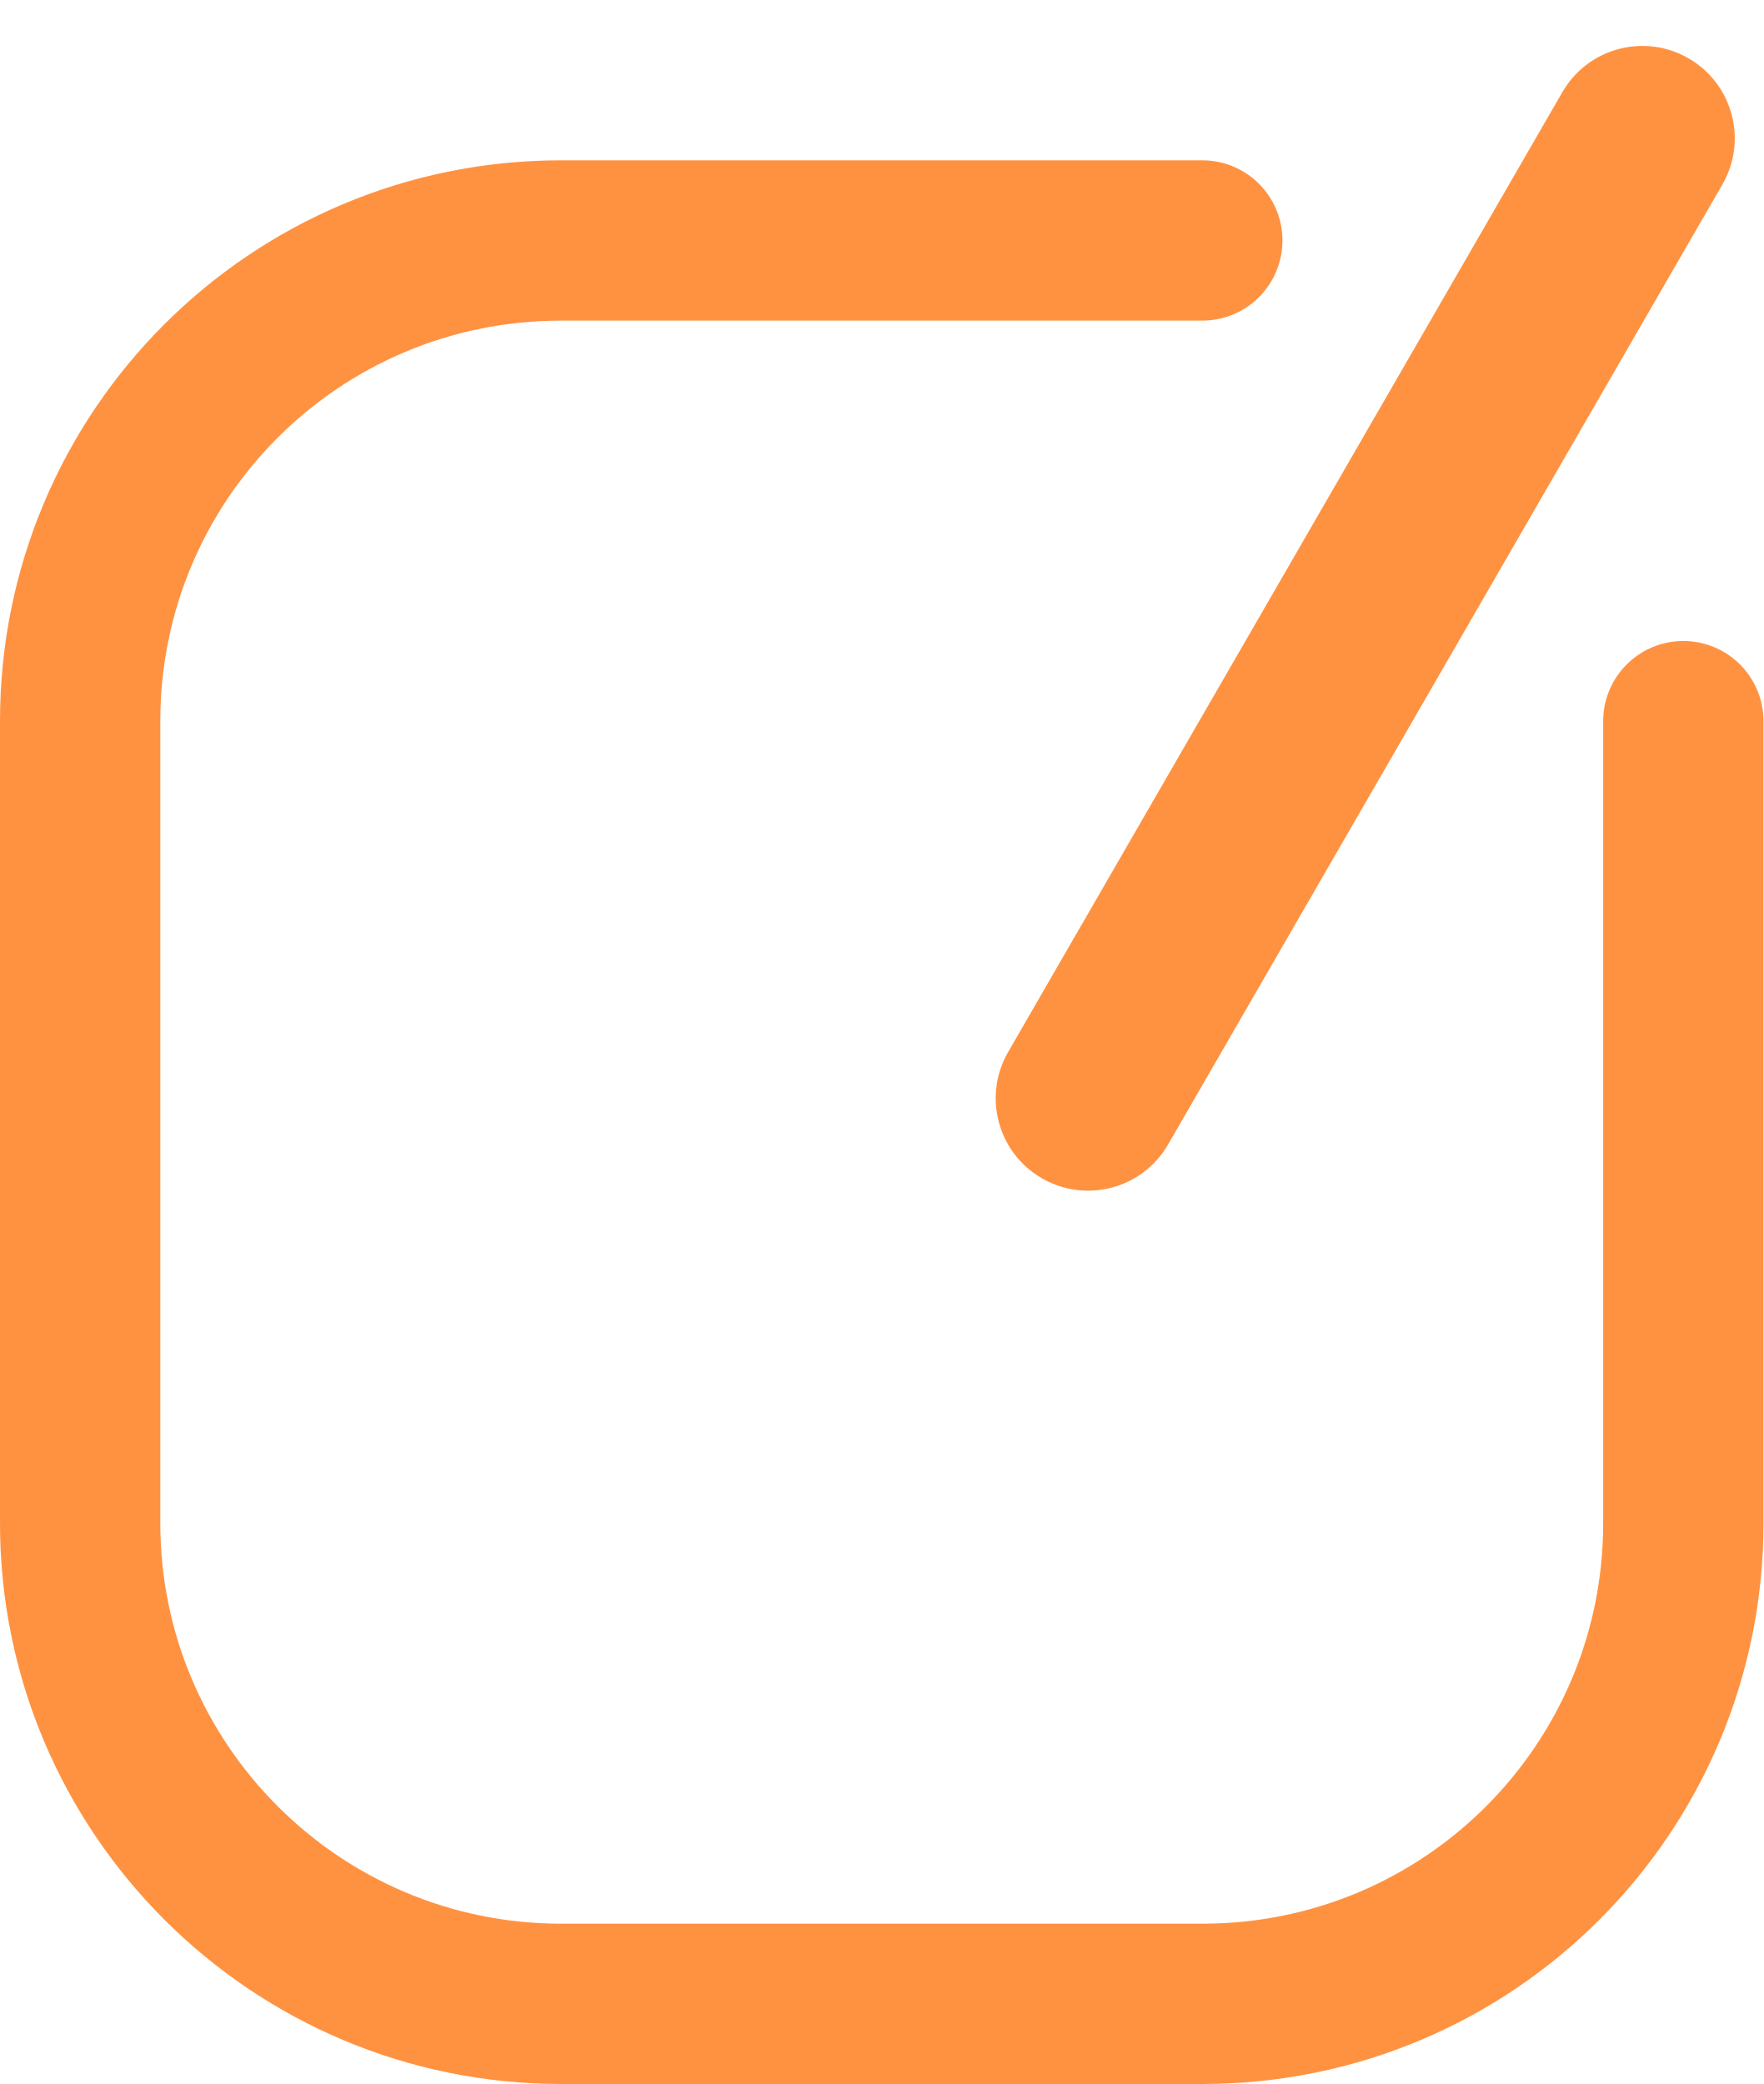
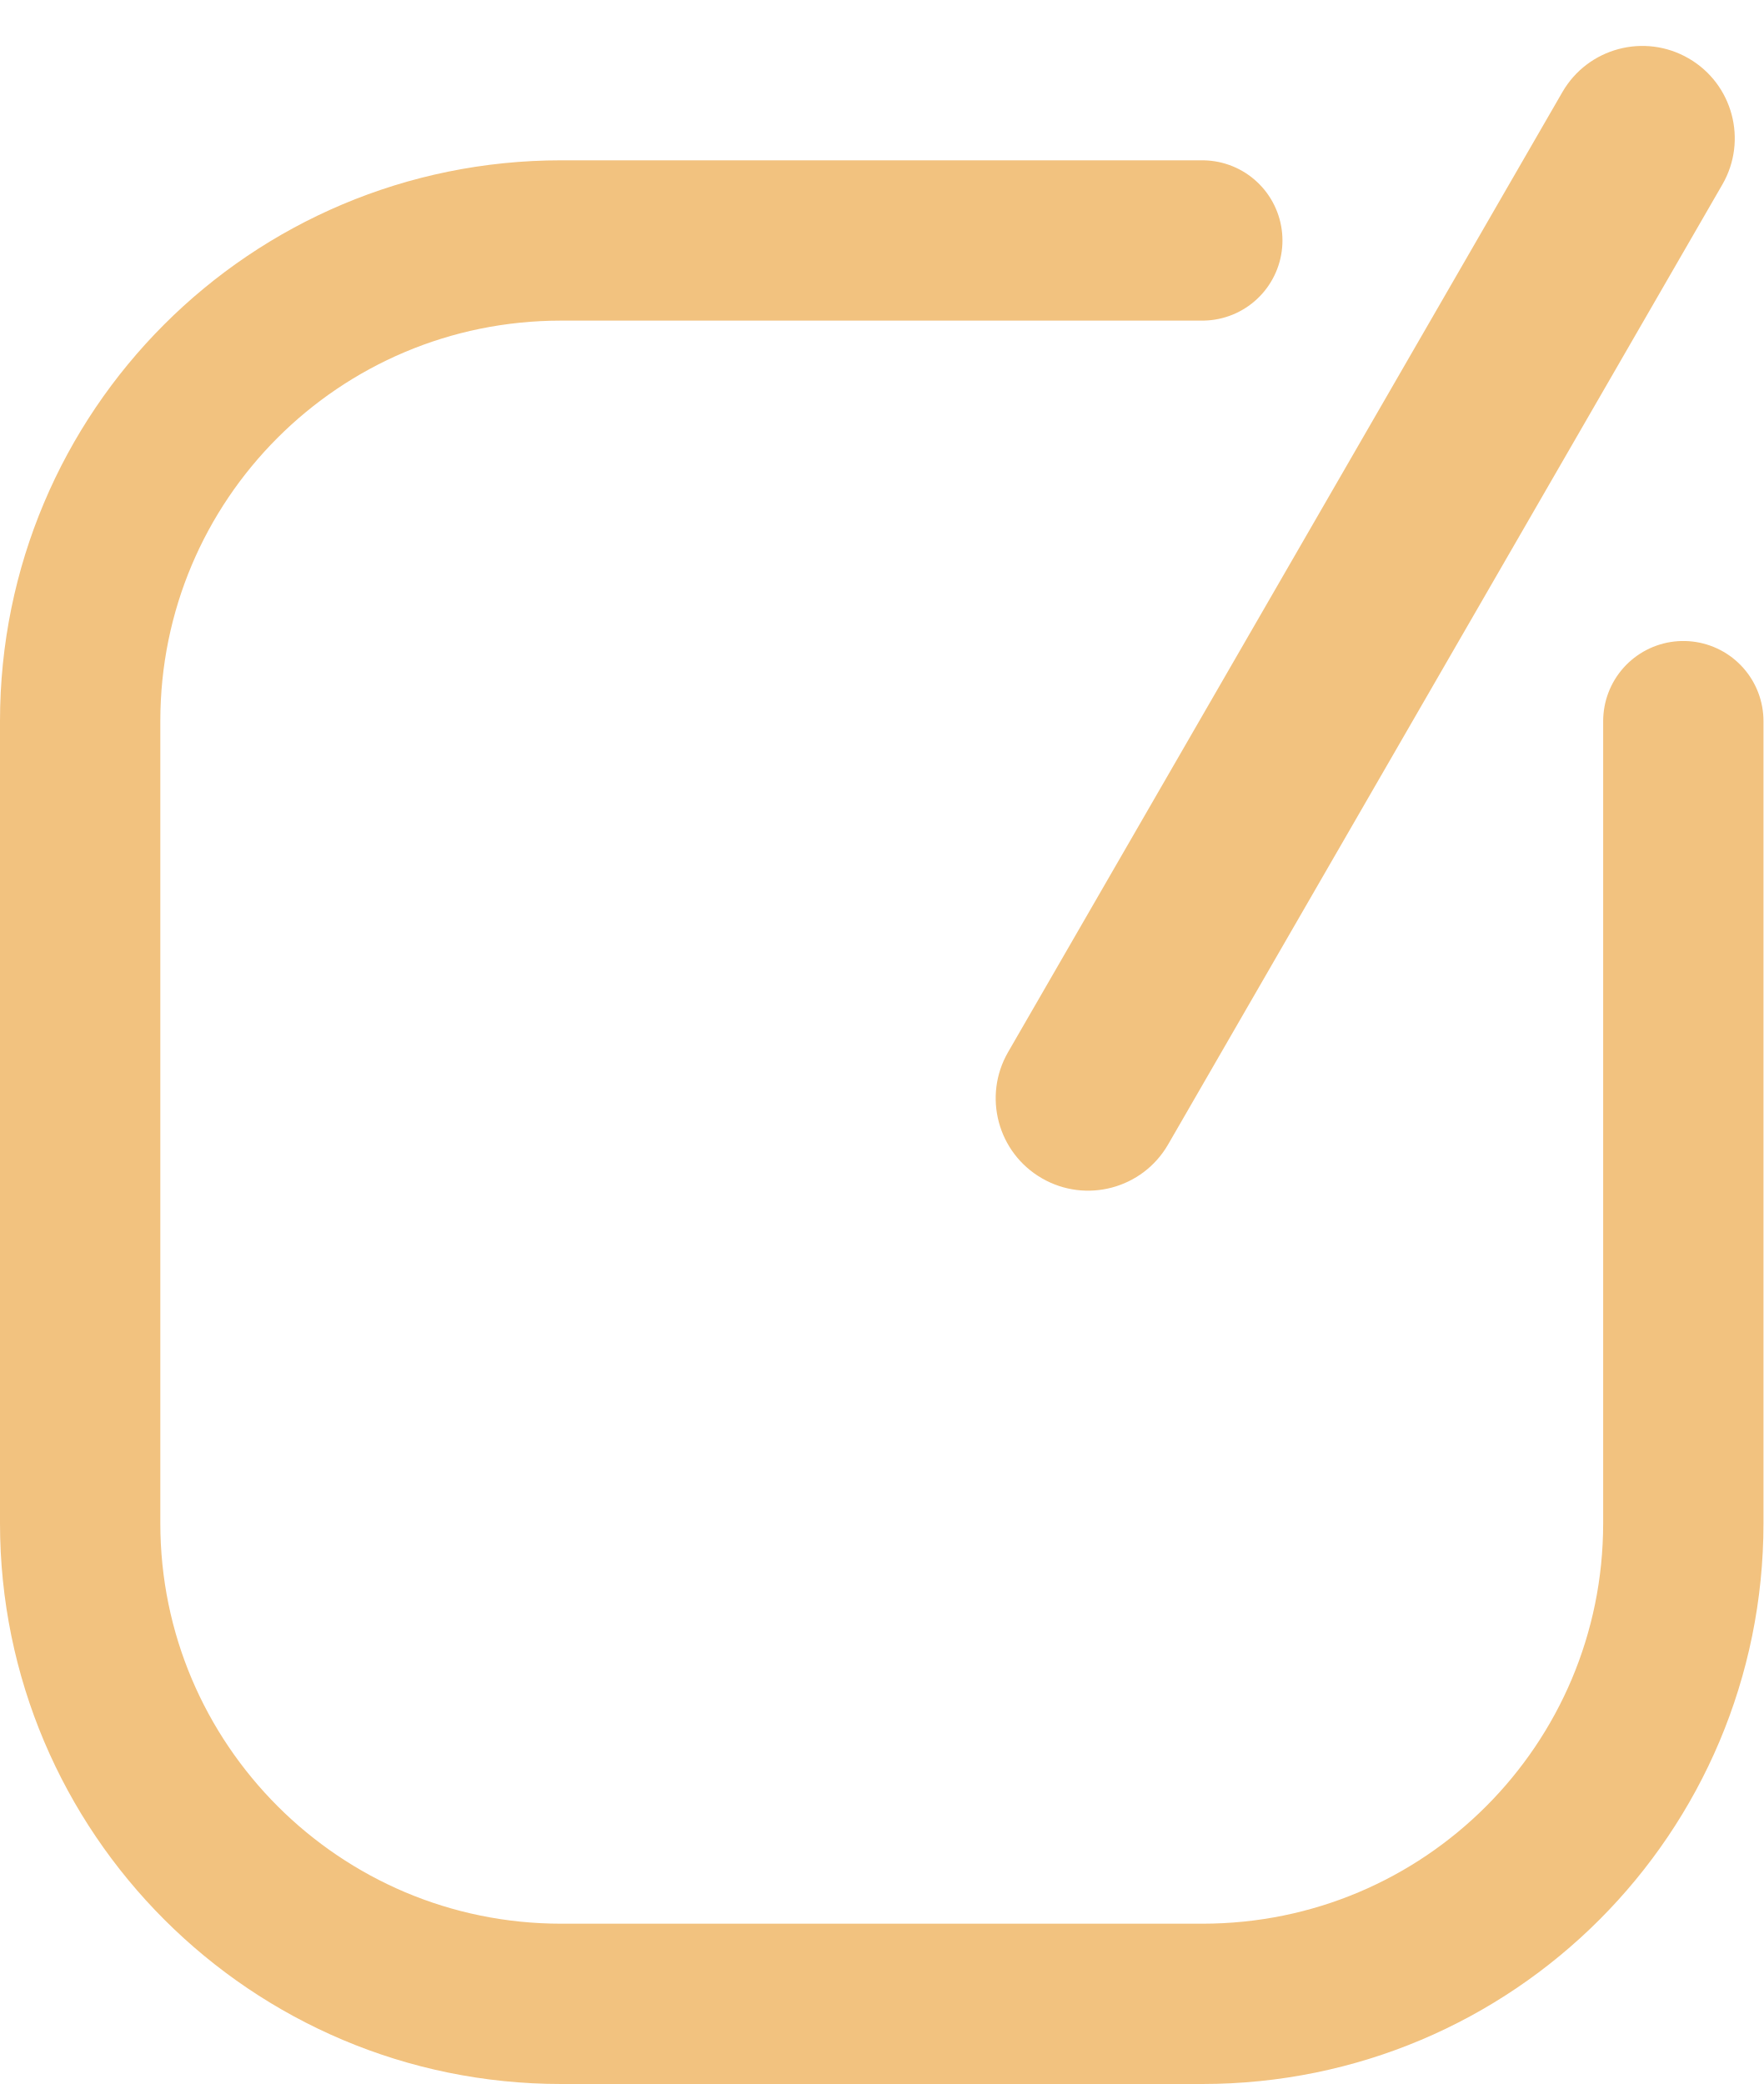
<svg xmlns="http://www.w3.org/2000/svg" width="22px" height="26px" viewBox="0 0 22 26" version="1.1">
  <defs />
  <g id="Page-1" stroke="none" stroke-width="1" fill="none" fill-rule="evenodd">
    <g id="管理地址" transform="translate(-48, -579)">
      <g id="Group-4" transform="translate(-1, 128)">
        <g id="表单">
          <g id="件数按钮" transform="translate(50, 251)">
            <g id="Group-2">
              <g id="Group-6" transform="translate(0, 200)">
-                 <path d="M20,8.997 L20,19.003 C20,22.315 17.323,25 13.999,25 L6.001,25 C2.687,25 0,22.313 0,19.003 L0,8.997 L0,8.997 C0,5.685 2.677,3 6.001,3 L13.999,3" id="Rectangle-454" stroke="#FF9241" stroke-width="2" stroke-linecap="round" />
-                 <rect id="Rectangle-454" fill="#FF9241" transform="translate(16.03152, 7.714353) rotate(-330) translate(-16.03152, -7.714353) " x="14.879" y="-0.353" width="2.305" height="16.134" rx="1.152" />
+                 <path d="M20,8.997 L20,19.003 C20,22.315 17.323,25 13.999,25 L6.001,25 C2.687,25 0,22.313 0,19.003 L0,8.997 L0,8.997 C0,5.685 2.677,3 6.001,3 L13.999,3" id="Rectangle-454" stroke="#F2C27F" stroke-width="2" stroke-linecap="round" />
+                 <rect id="Rectangle-454" fill="#F2C27F" transform="translate(16.03152, 7.714353) rotate(-330) translate(-16.03152, -7.714353) " x="14.879" y="-0.353" width="2.305" height="16.134" rx="1.152" />
              </g>
            </g>
          </g>
        </g>
      </g>
    </g>
  </g>
</svg>
